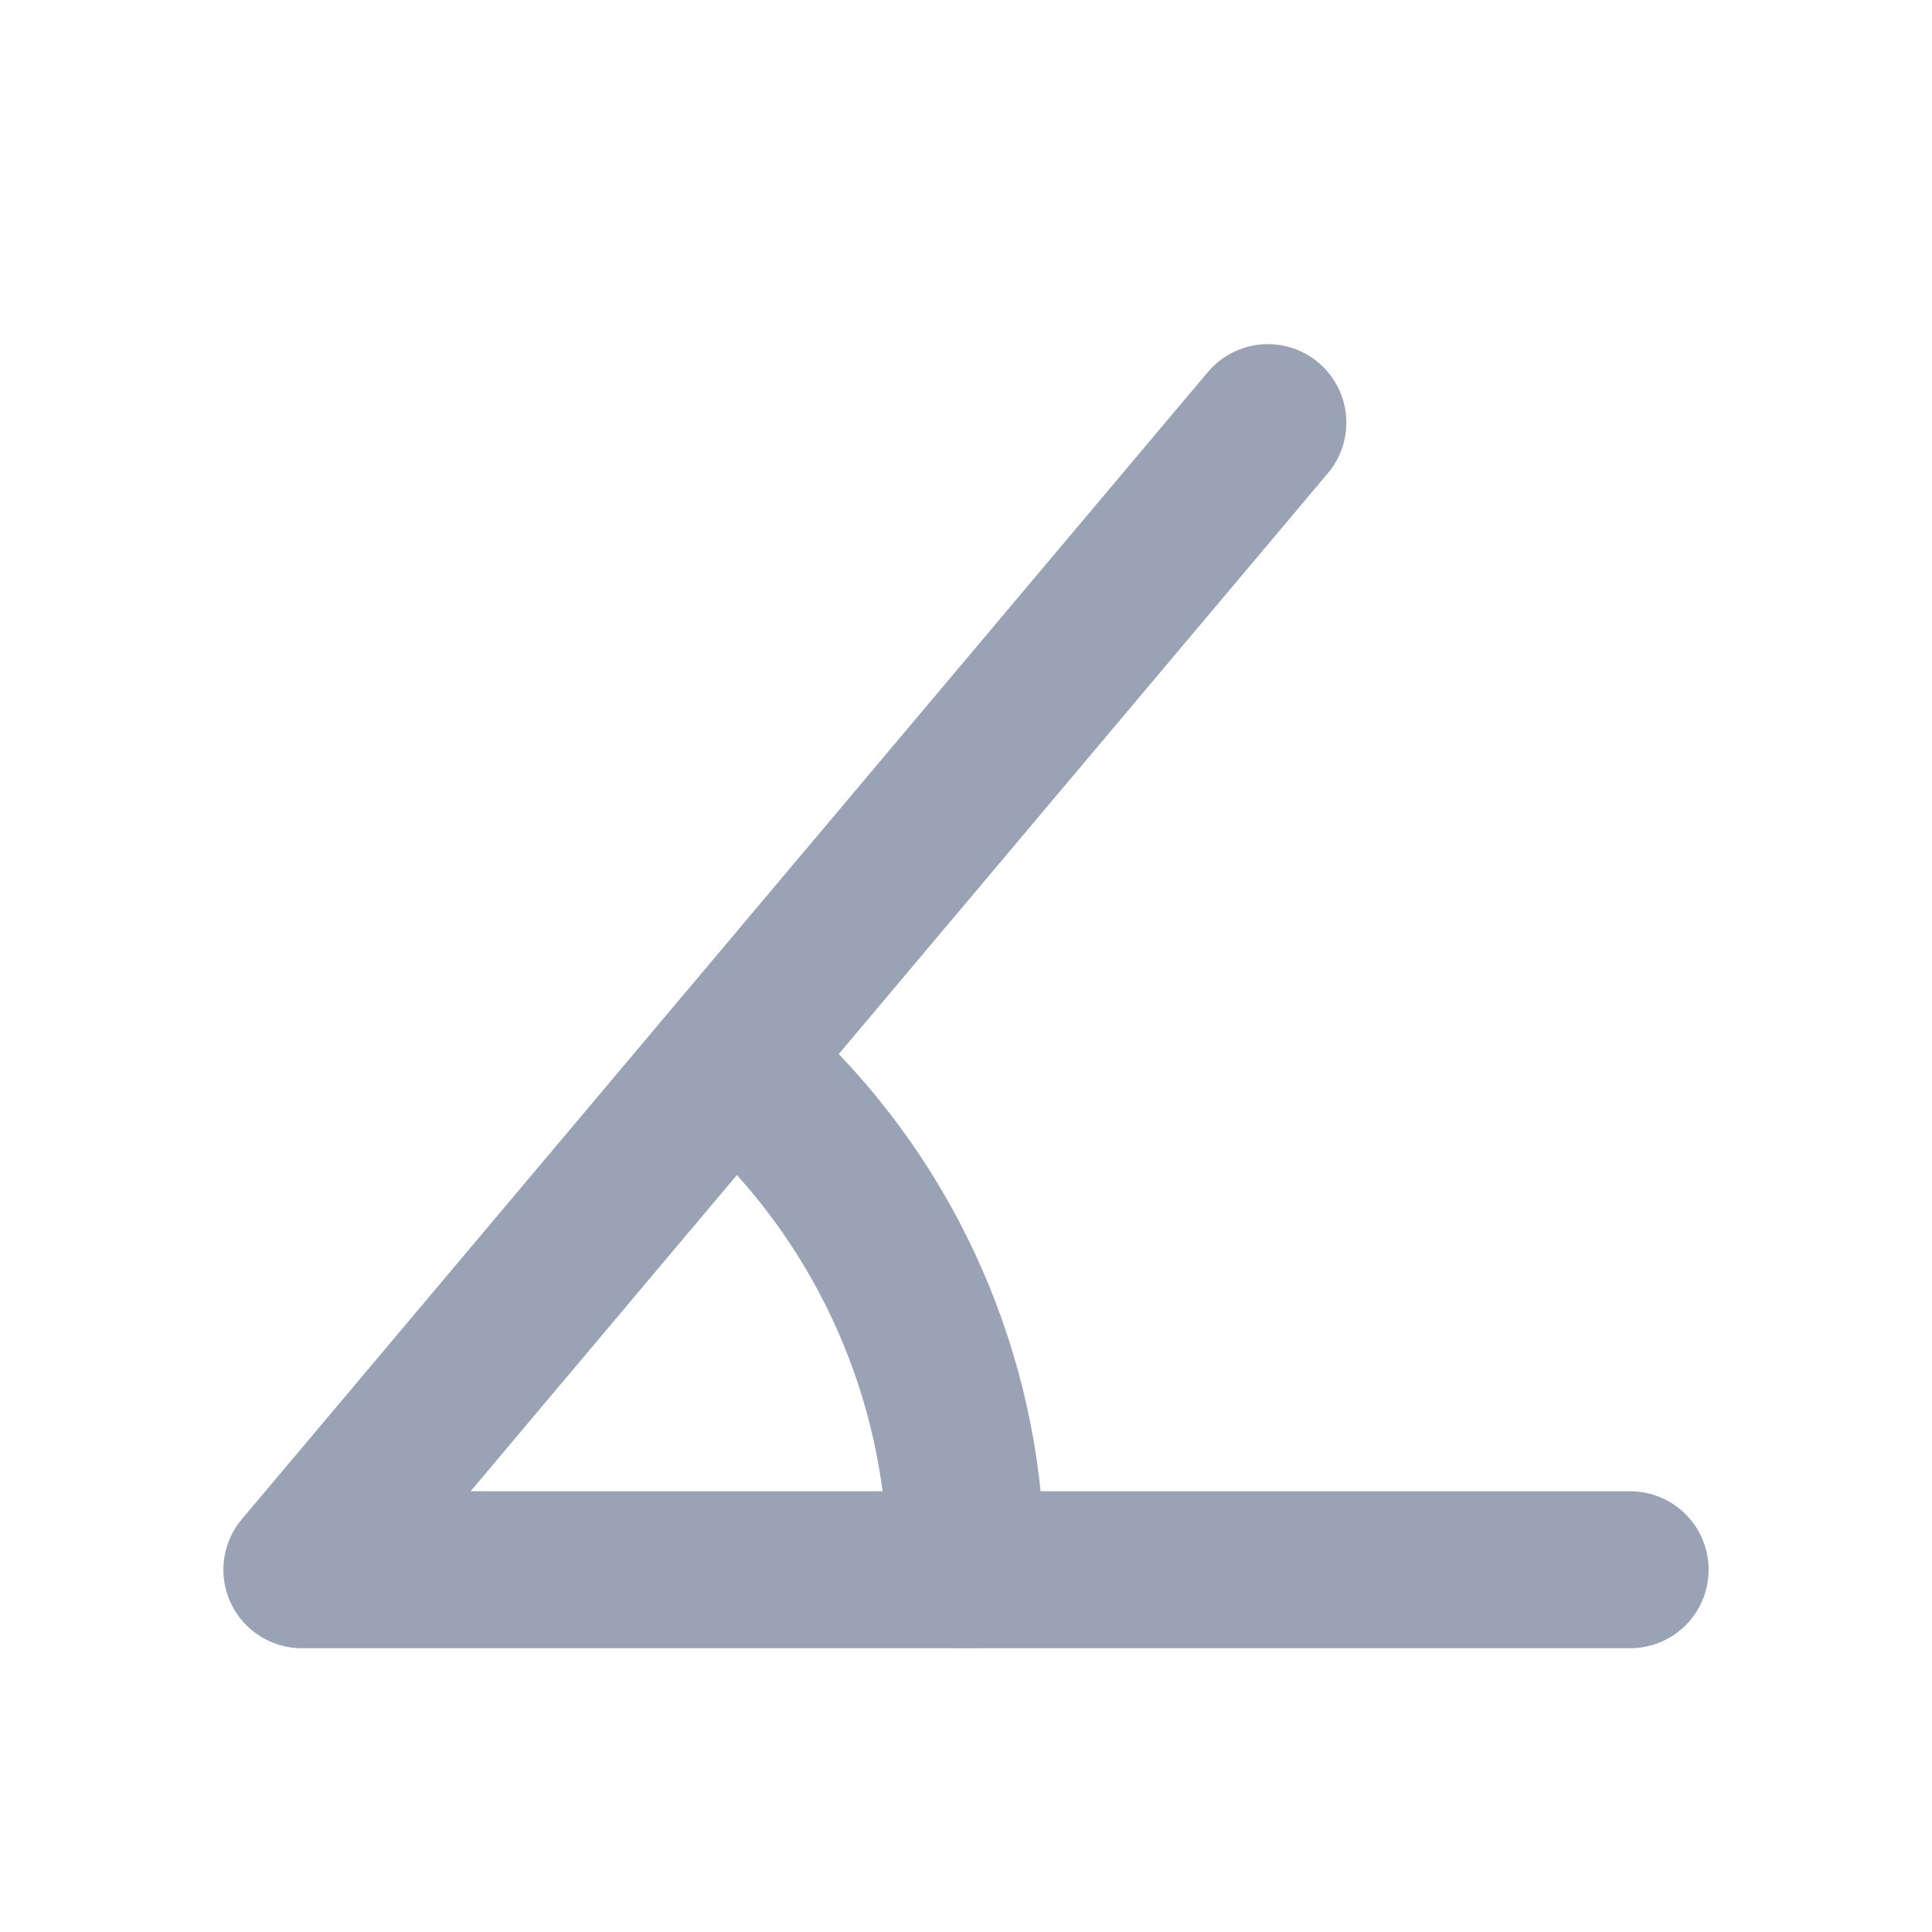
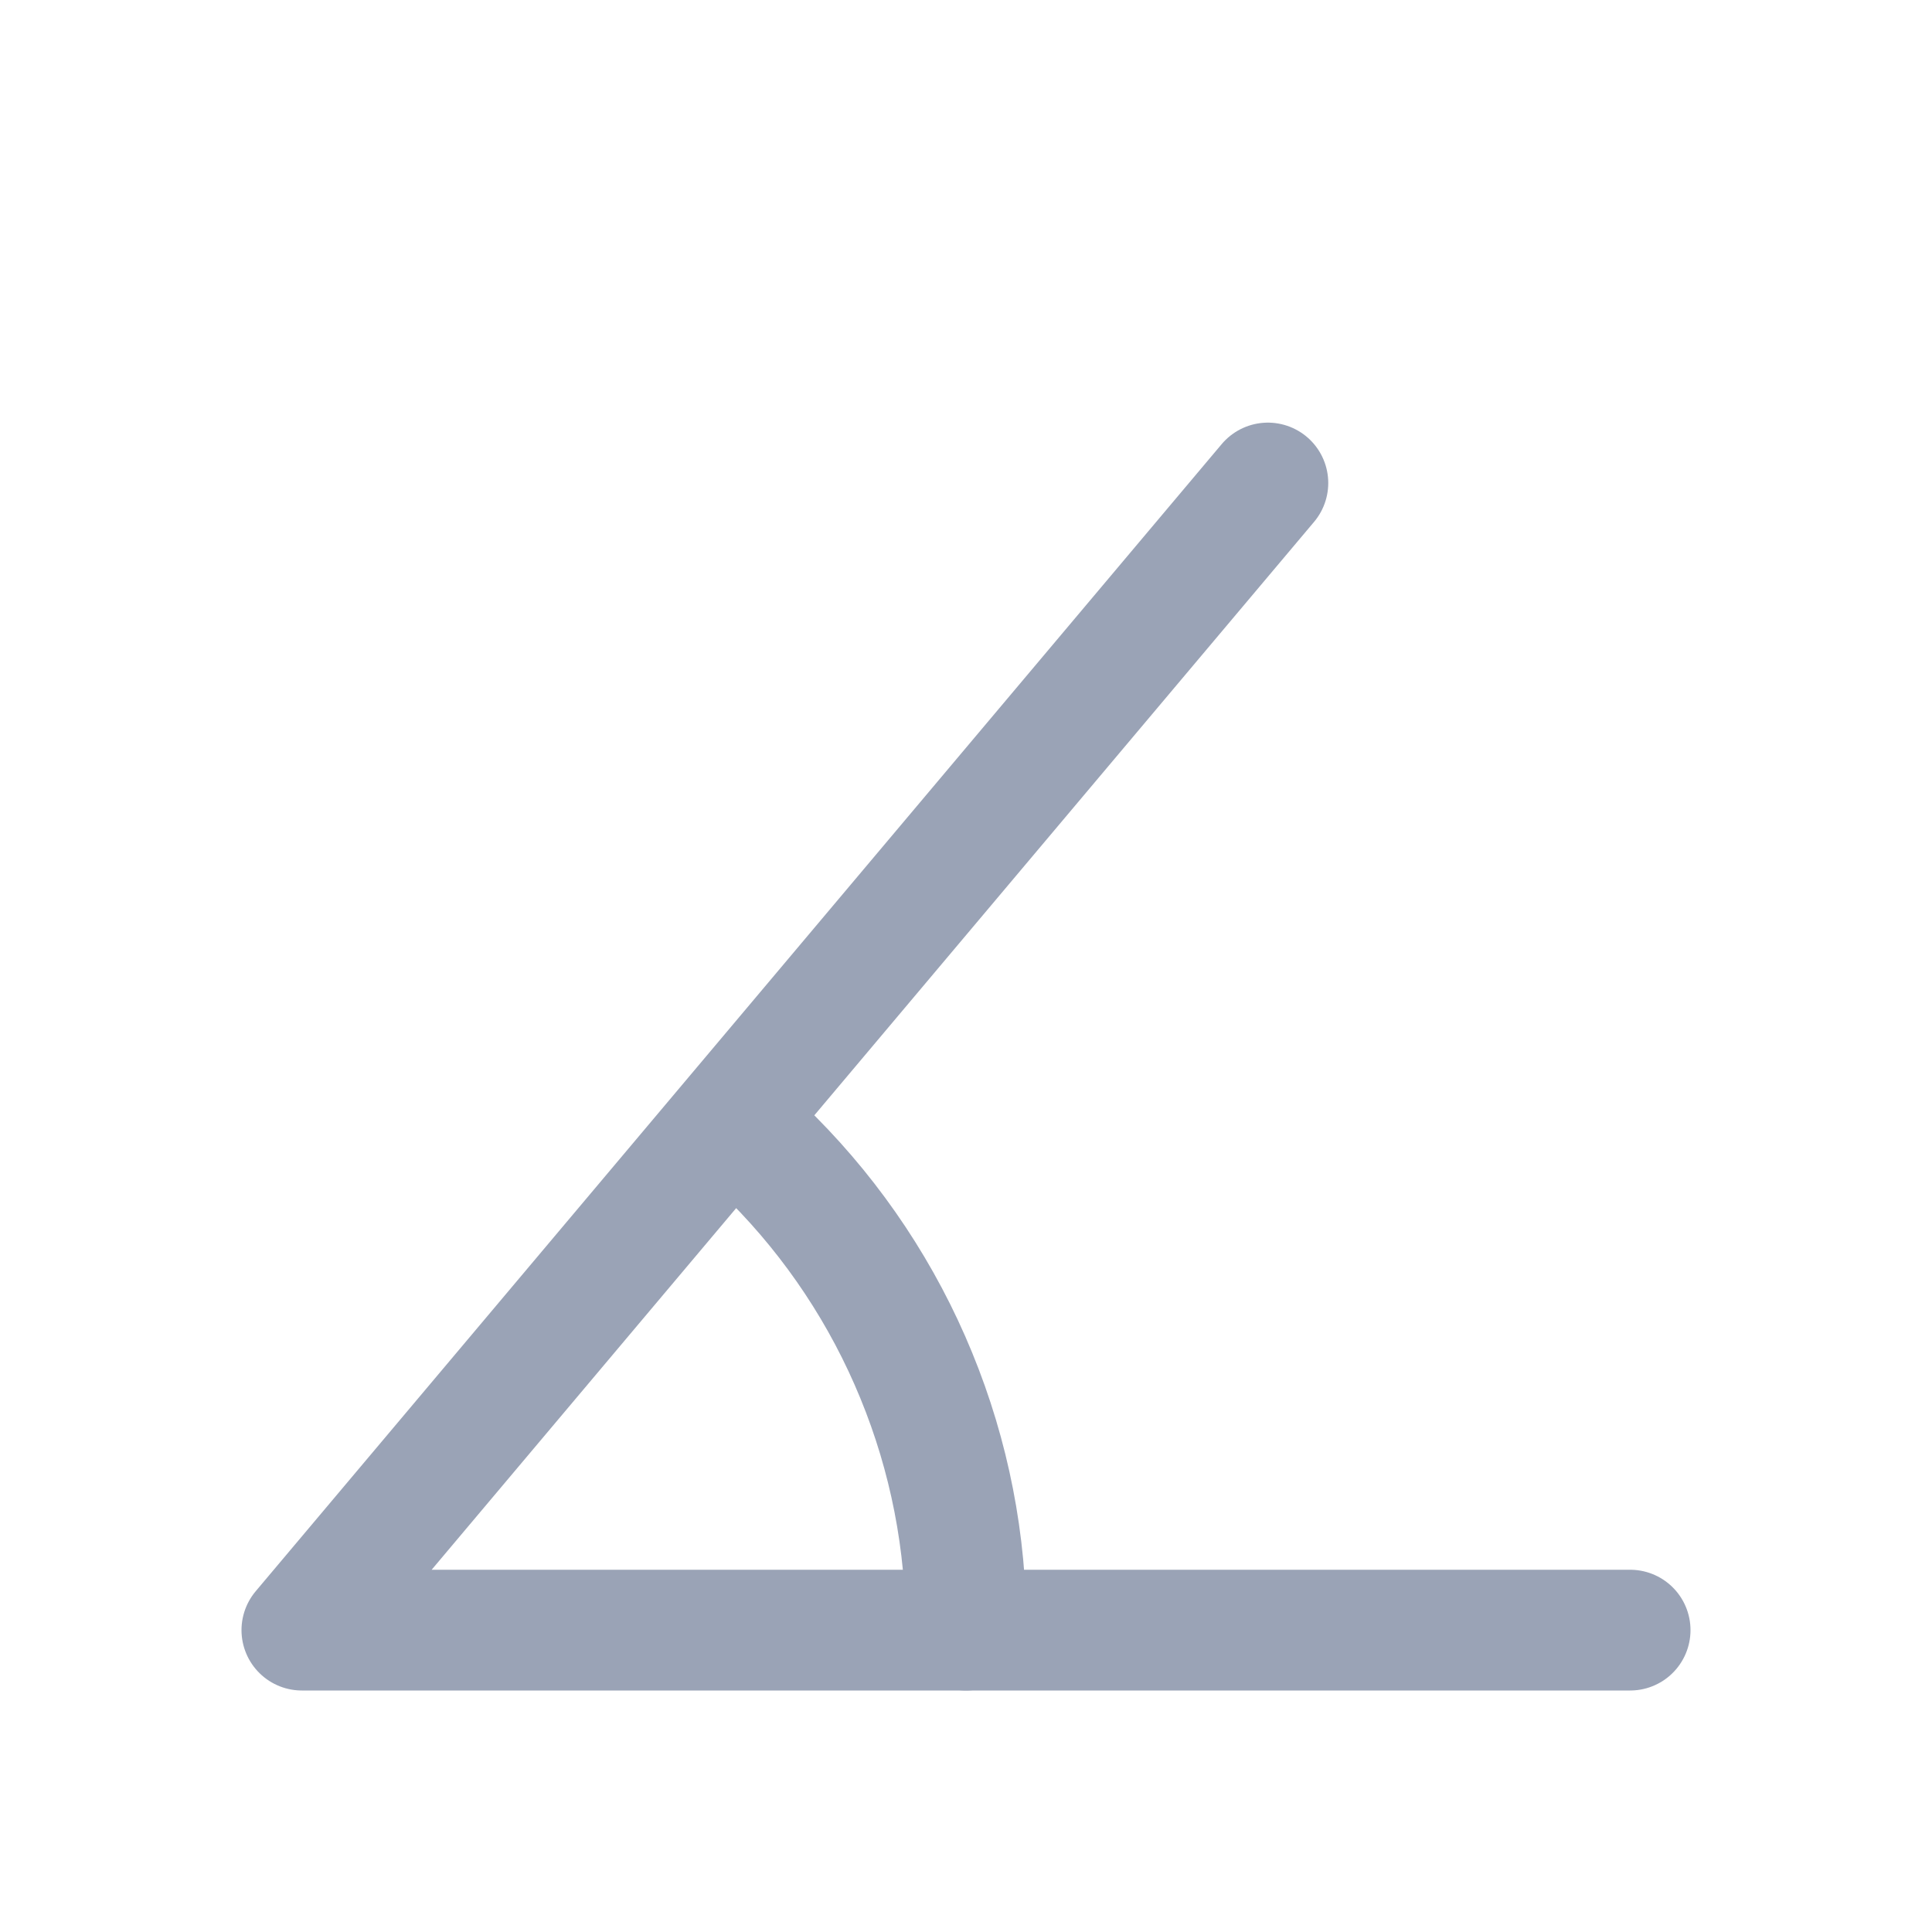
<svg xmlns="http://www.w3.org/2000/svg" width="16" height="16" viewBox="0 0 16 16" fill="none">
-   <path d="M13.5 13H2.5L10.5 3.5" stroke-width="1.3" stroke-linecap="round" stroke-linejoin="round" stroke="#9AA3B6" />
-   <path d="M8 13C8.003 12.277 7.863 11.56 7.588 10.891C7.314 10.222 6.91 9.613 6.4 9.1" stroke-width="1.3" stroke-linecap="round" stroke-linejoin="round" stroke="#9AA3B6" />
+   <path d="M13.5 13.5 H2.5 L10.5 4" stroke-width="1" stroke-linecap="round" stroke-linejoin="round" stroke="#9AA3B6" />
+   <path d="M8 13.5 C8.003 12.777 7.863 12.06 7.588 11.391 C7.314 10.722 6.91 10.113 6.4 9.6" stroke-width="1" stroke-linecap="round" stroke-linejoin="round" stroke="#9AA3B6" />
</svg>
